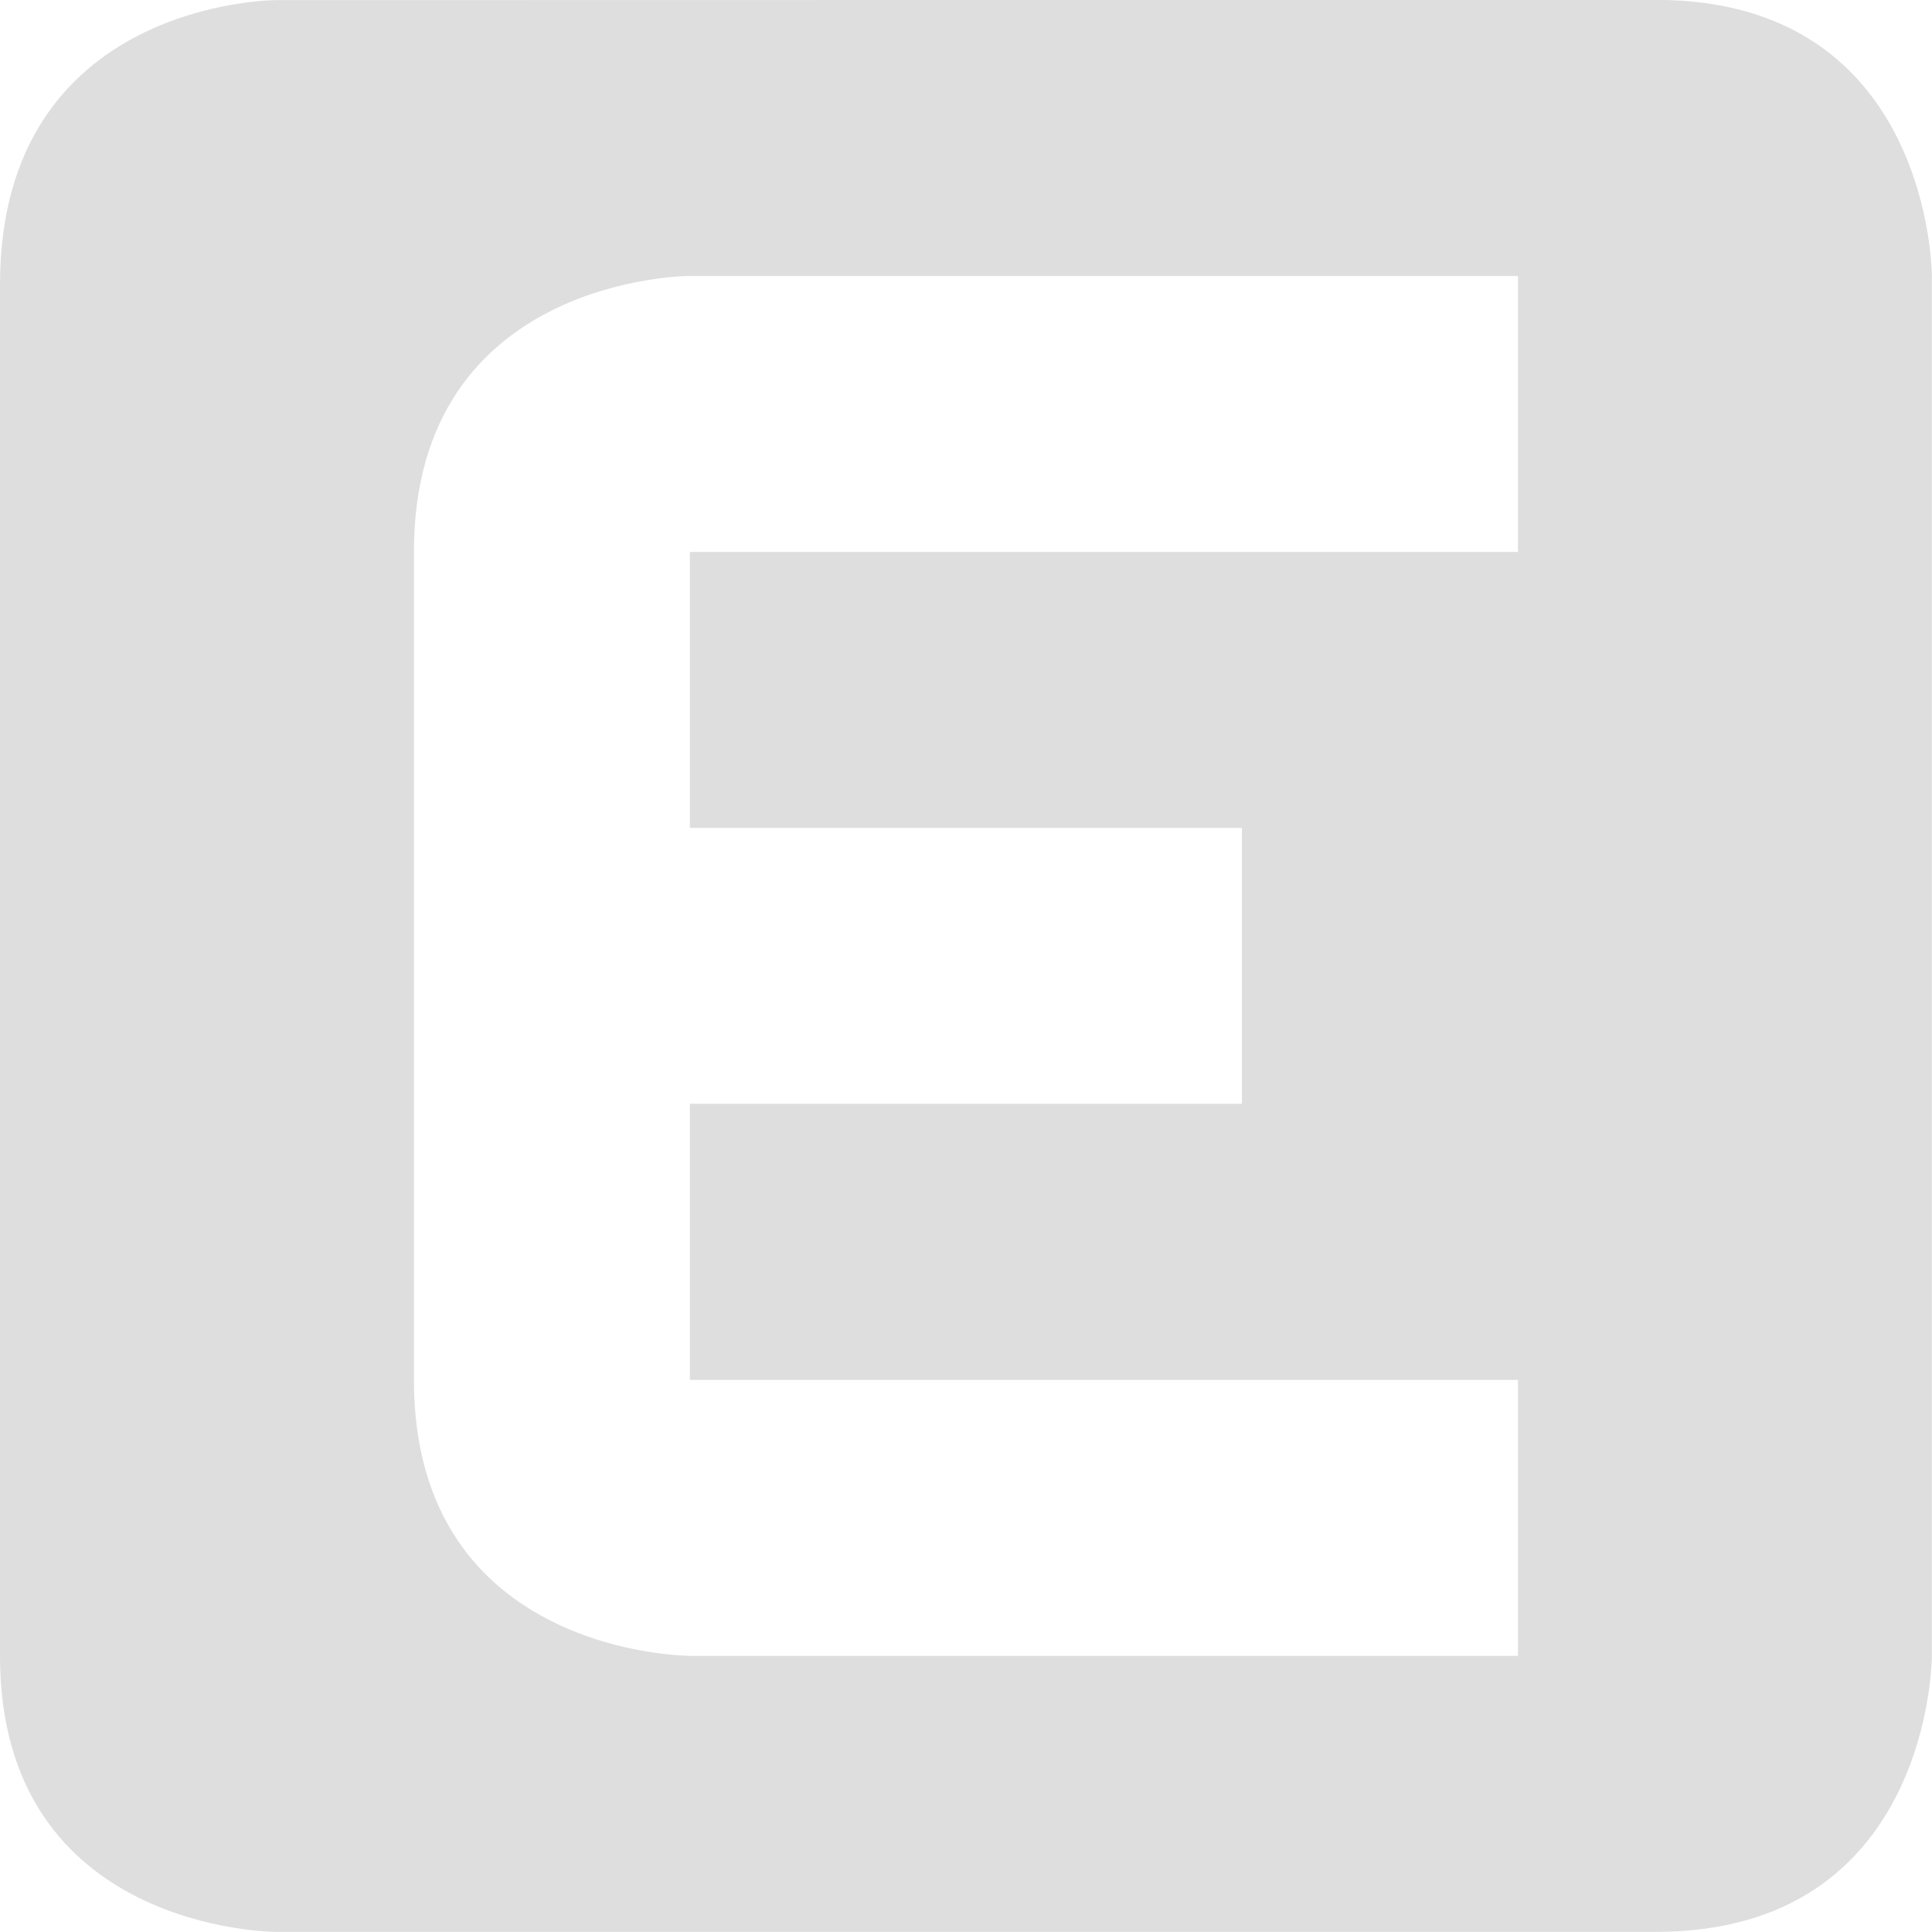
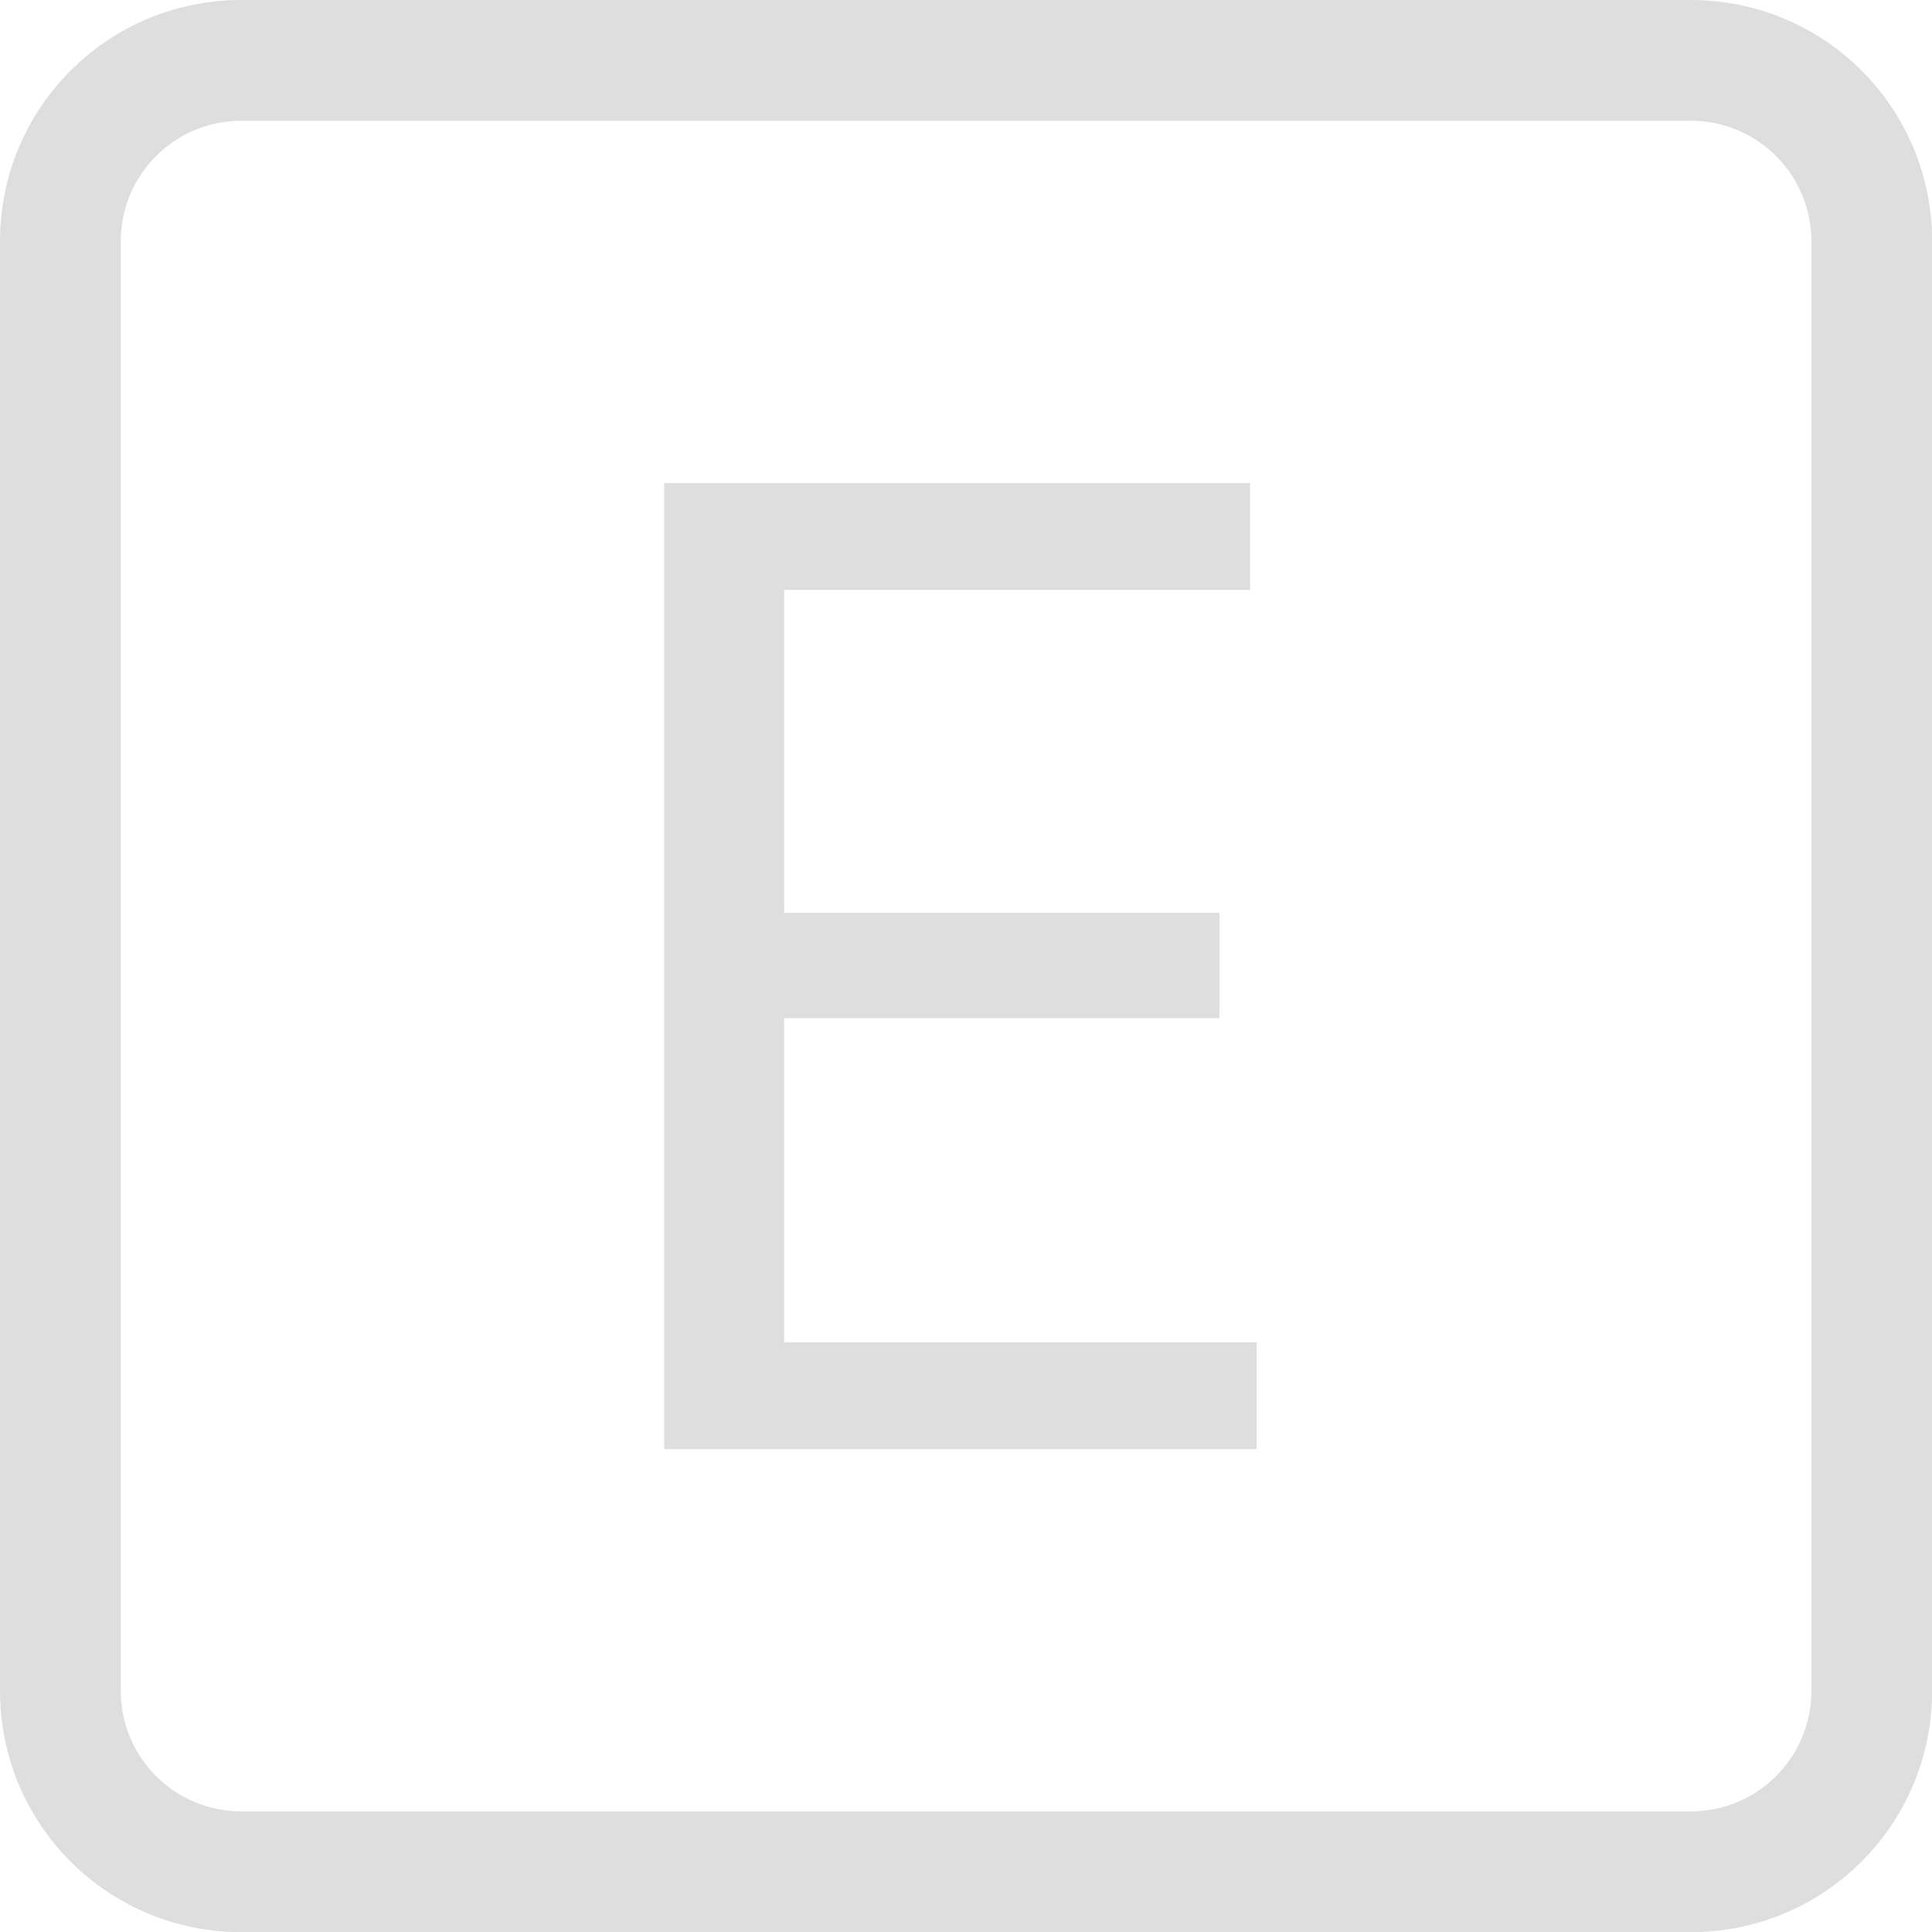
- <svg xmlns="http://www.w3.org/2000/svg" version="1.1" viewBox="0 0 16 16">
-   <path d="m2.285 0.001s-2.285 0-2.285 2.355v11.358c0 2.285 2.285 2.285 2.285 2.285h11.429c2.285 0 2.285-2.285 2.285-2.285v-11.428s0-2.287-2.285-2.287zm3.428 2.285h6.858v2.285h-6.858v2.285h4.572v2.285h-4.572v2.287h6.858v2.285h-6.858s-2.285 0-2.285-2.285v-6.858c0-2.285 2.285-2.285 2.285-2.285z" color="#dedede" fill="#dedede" stroke-width="1.333" />
+ <svg xmlns="http://www.w3.org/2000/svg" width="16" height="16" viewBox="0 0 4.233 4.233" version="1.1" id="svg830">
+   <defs id="defs827" />
+   <path id="path10013" style="fill:#dedede;stroke-width:0.255" d="M 2 0 C 0.892 0 0 0.892 0 2 L 0 14 C 0 15.108 0.892 16 2 16 L 14 16 C 15.108 16 16 15.108 16 14 L 16 2 C 16 0.892 15.108 0 14 0 L 2 0 z M 2 1 L 14 1 C 14.554 1 15 1.446 15 2 L 15 14 C 15 14.554 14.554 15 14 15 L 2 15 C 1.446 15 1 14.554 1 14 L 1 2 C 1 1.446 1.446 1 2 1 z M 5.5 4 L 5.5 12 L 10.406 12 L 10.406 11.115 L 6.494 11.115 L 6.494 8.432 L 10.098 8.432 L 10.098 7.559 L 6.494 7.559 L 6.494 4.885 L 10.352 4.885 L 10.352 4 L 5.5 4 z " transform="scale(0.2645833)" />
</svg>
